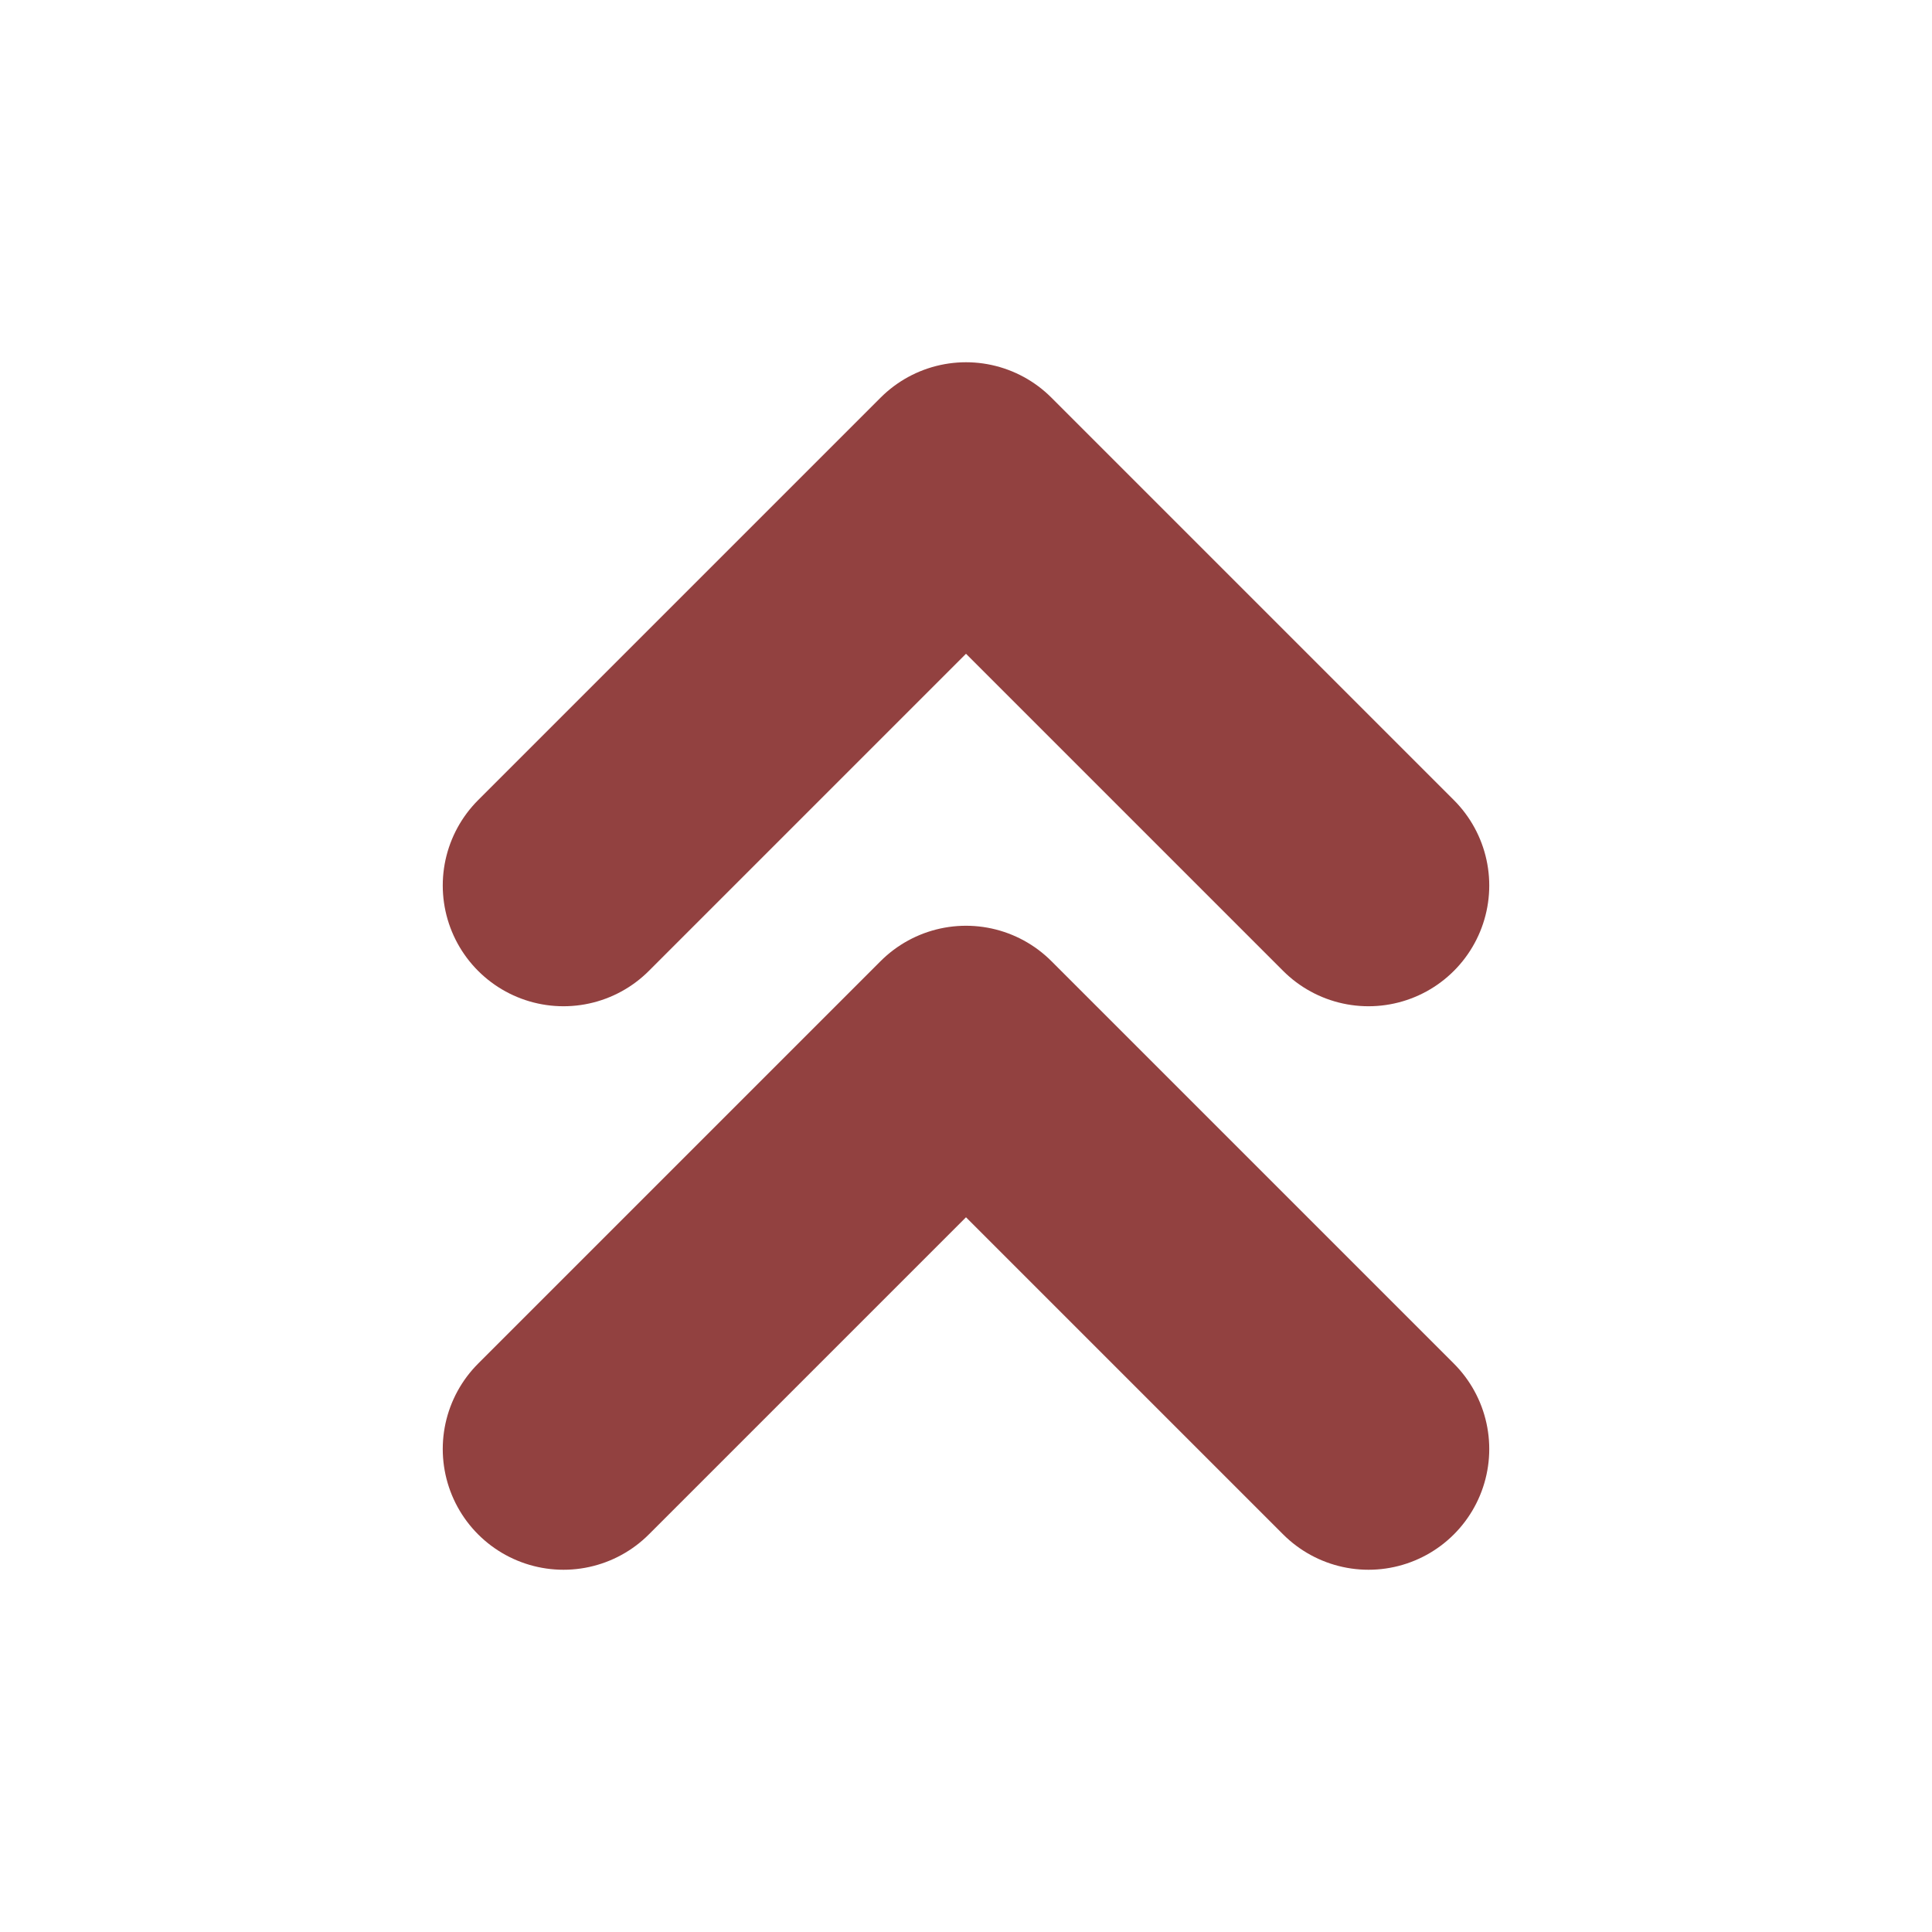
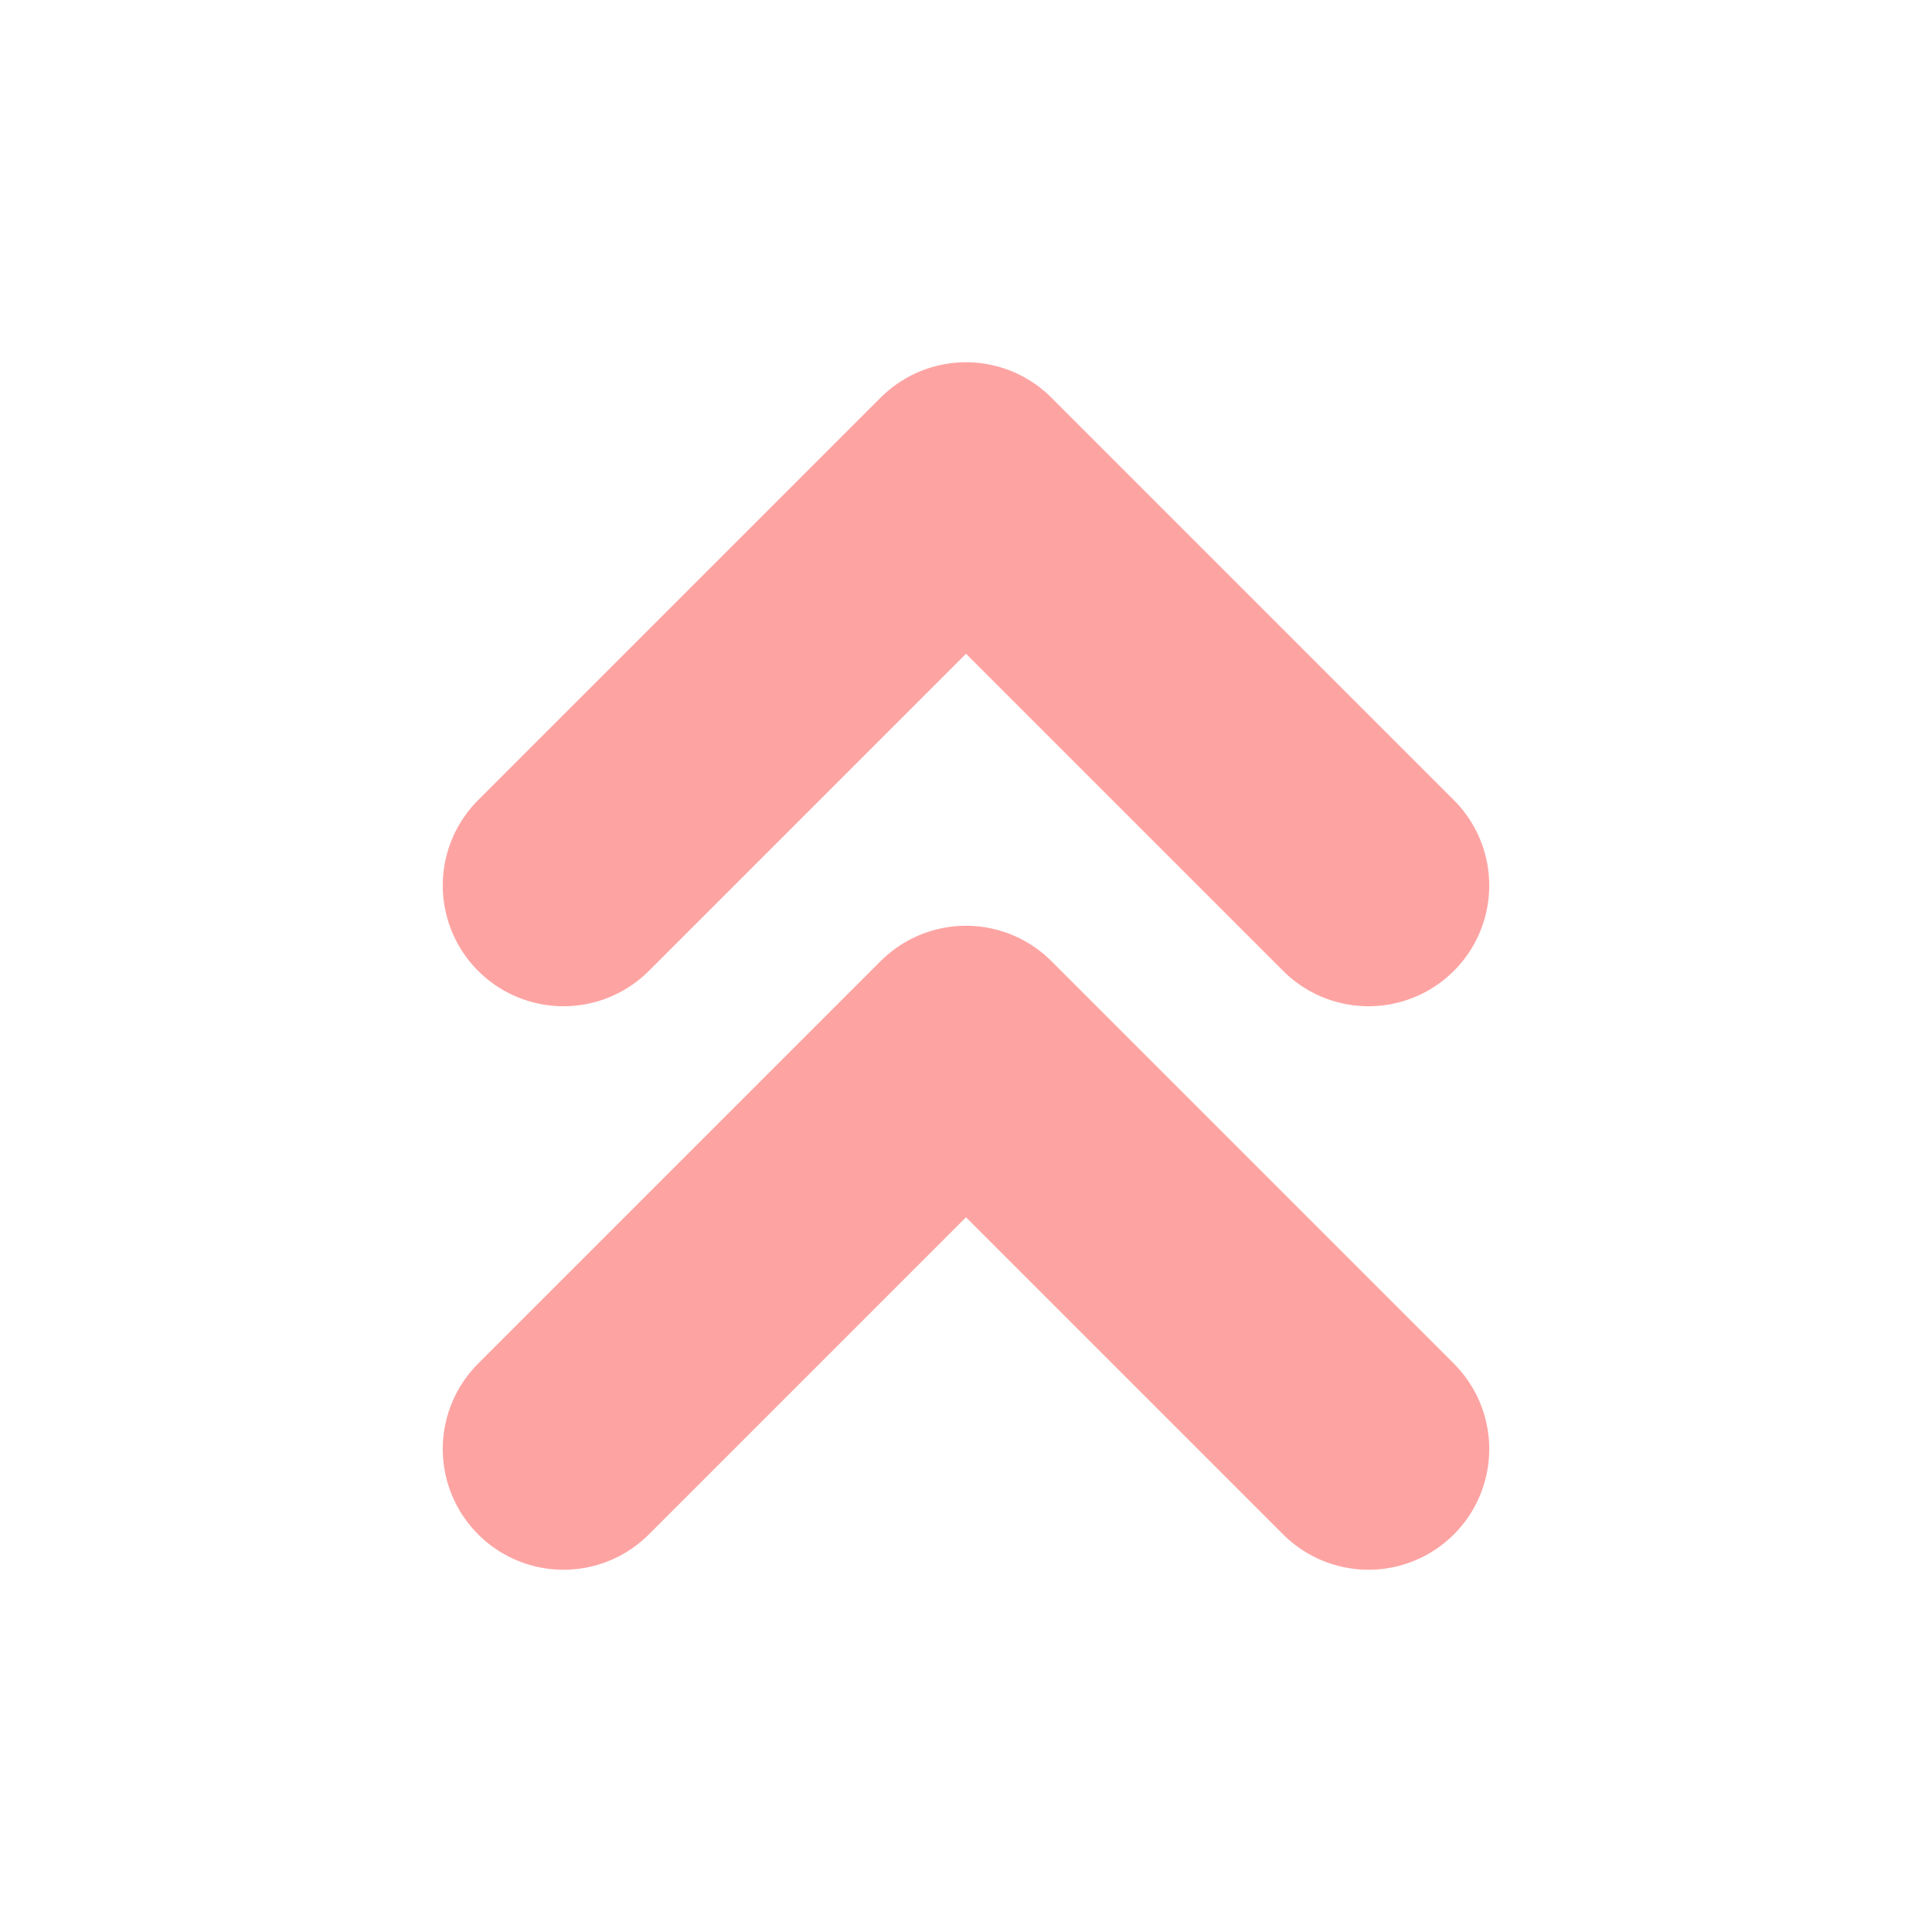
- <svg xmlns="http://www.w3.org/2000/svg" width="32" height="32" viewBox="0 0 24 24" fill="none" stroke="#924140" stroke-width="3" stroke-linecap="round" stroke-linejoin="round">
+ <svg xmlns="http://www.w3.org/2000/svg" width="32" height="32" viewBox="0 0 24 24" fill="none" stroke="#fda4a3" stroke-width="3" stroke-linecap="round" stroke-linejoin="round">
  <path d="M17 11l-5-5-5 5M17 18l-5-5-5 5" />
</svg>
